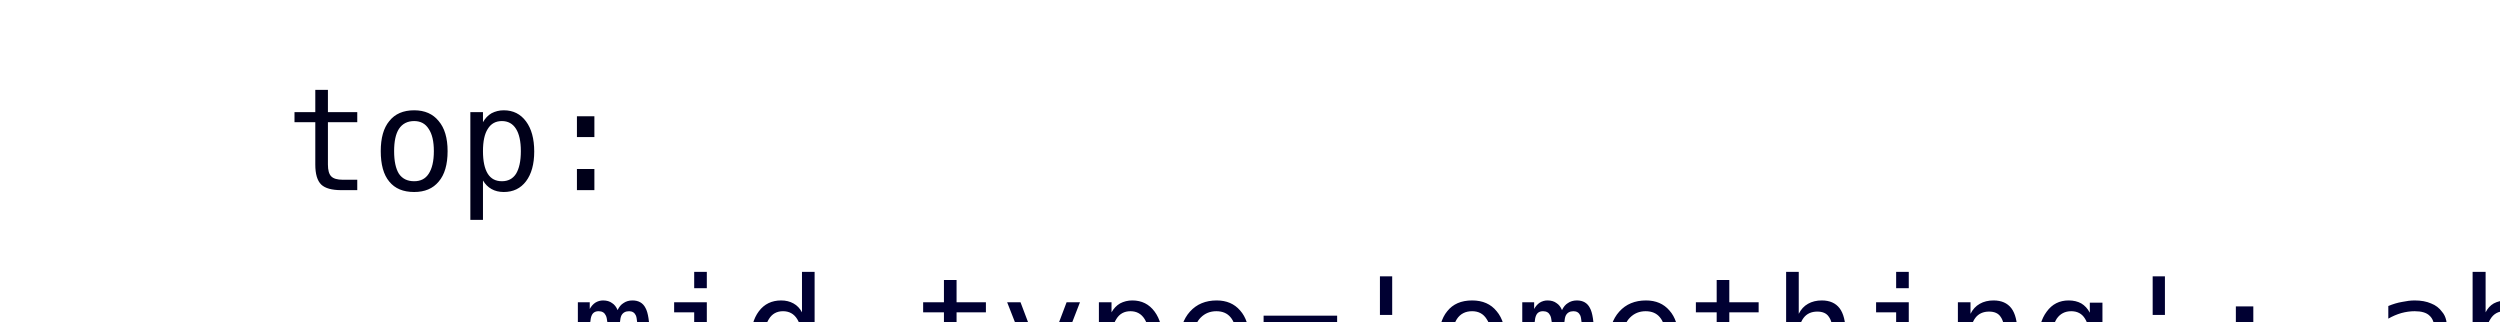
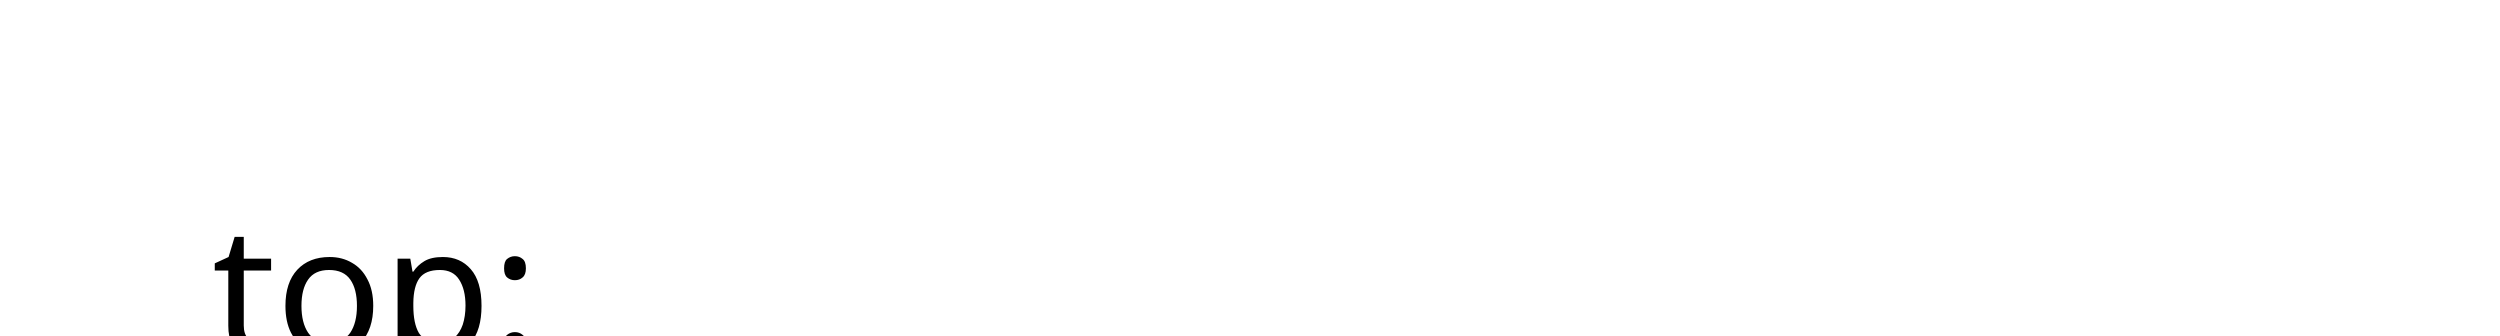
<svg xmlns="http://www.w3.org/2000/svg" baseProfile="full" height="100%" version="1.1" width="100%">
  <defs />
-   <text fill="rgb(0,0,25)" font-family="Consolas" font-size="6" x="12.0" y="8.0">top: 
+   <text font-family="Lucida Console" font-size="10" x="12.0" y="20.0">
+     <tspan fill="rgb(0,0,0)" x="12.0" y="20.0">top:</tspan>
  </text>
-   <text fill="rgb(0,0,50)" font-family="Consolas" font-size="6" x="24.0" y="16.0">mid type='omething': 
-     abcde
+   <text font-family="Lucida Console" font-size="10" x="24.0" y="30.0">
+     <tspan fill="rgb(0,0,25)" x="24.0" y="30.0">mid type='omething': 
+     abcde</tspan>
  </text>
</svg>
